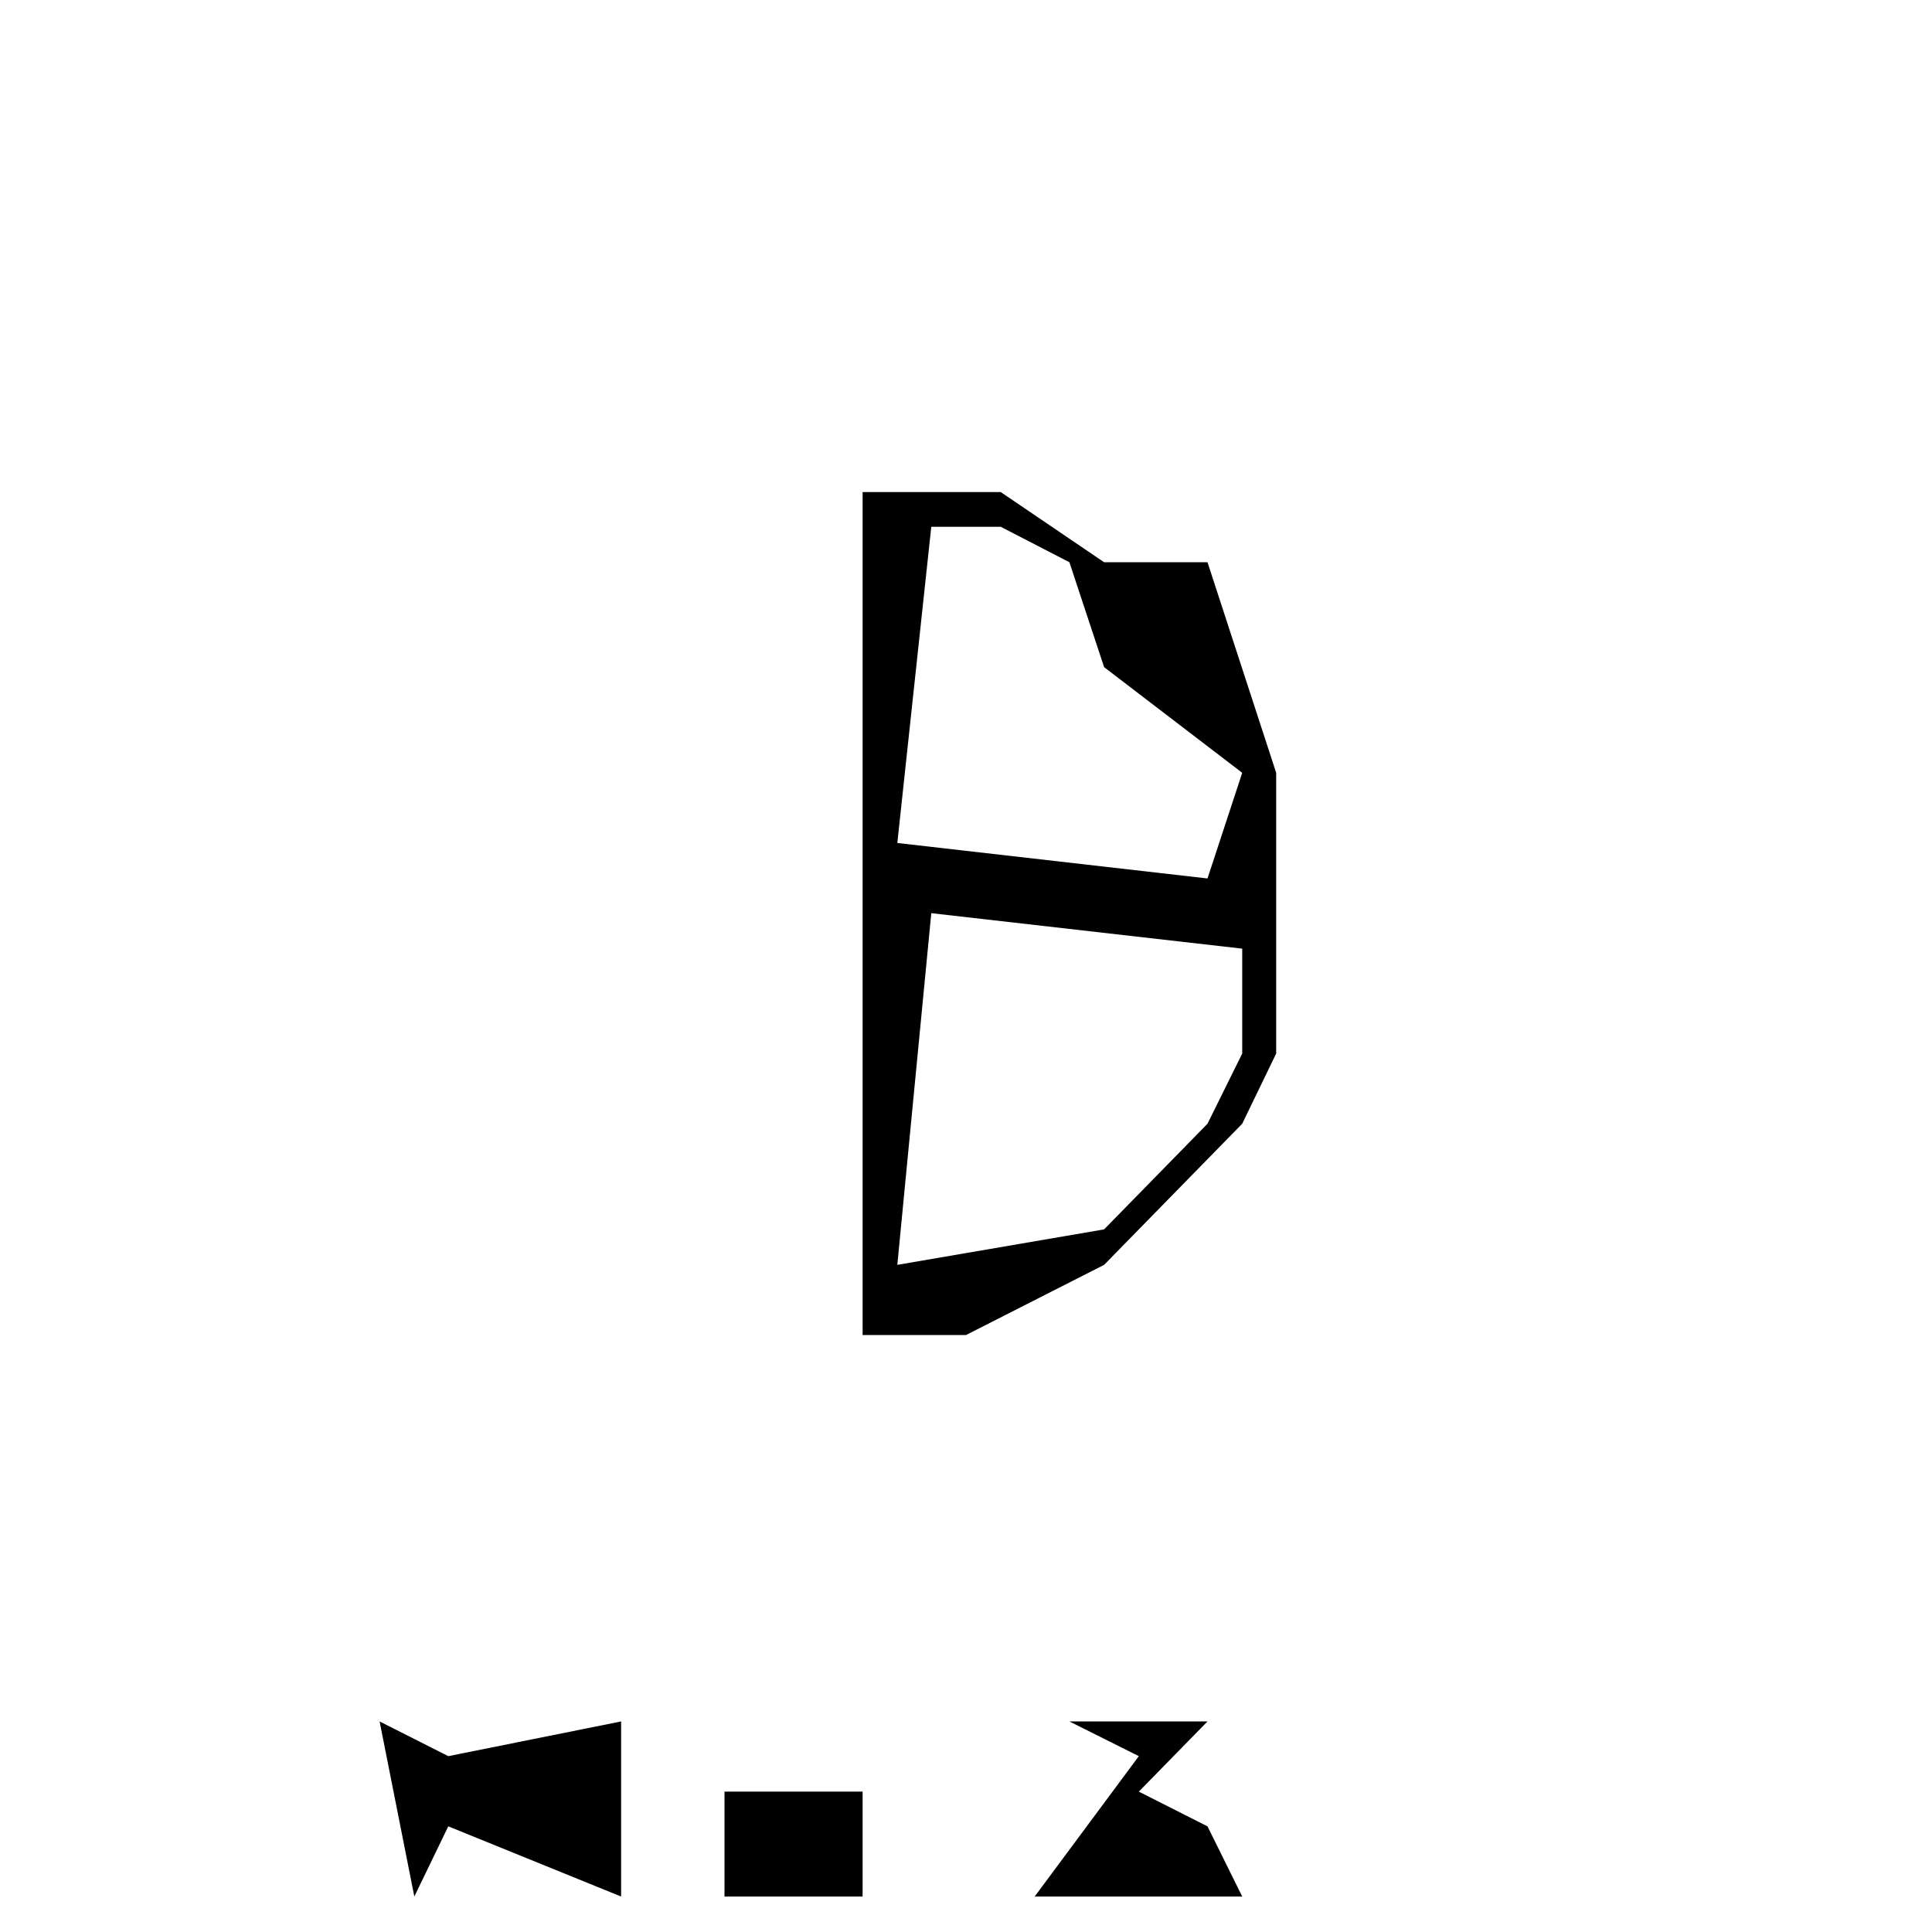
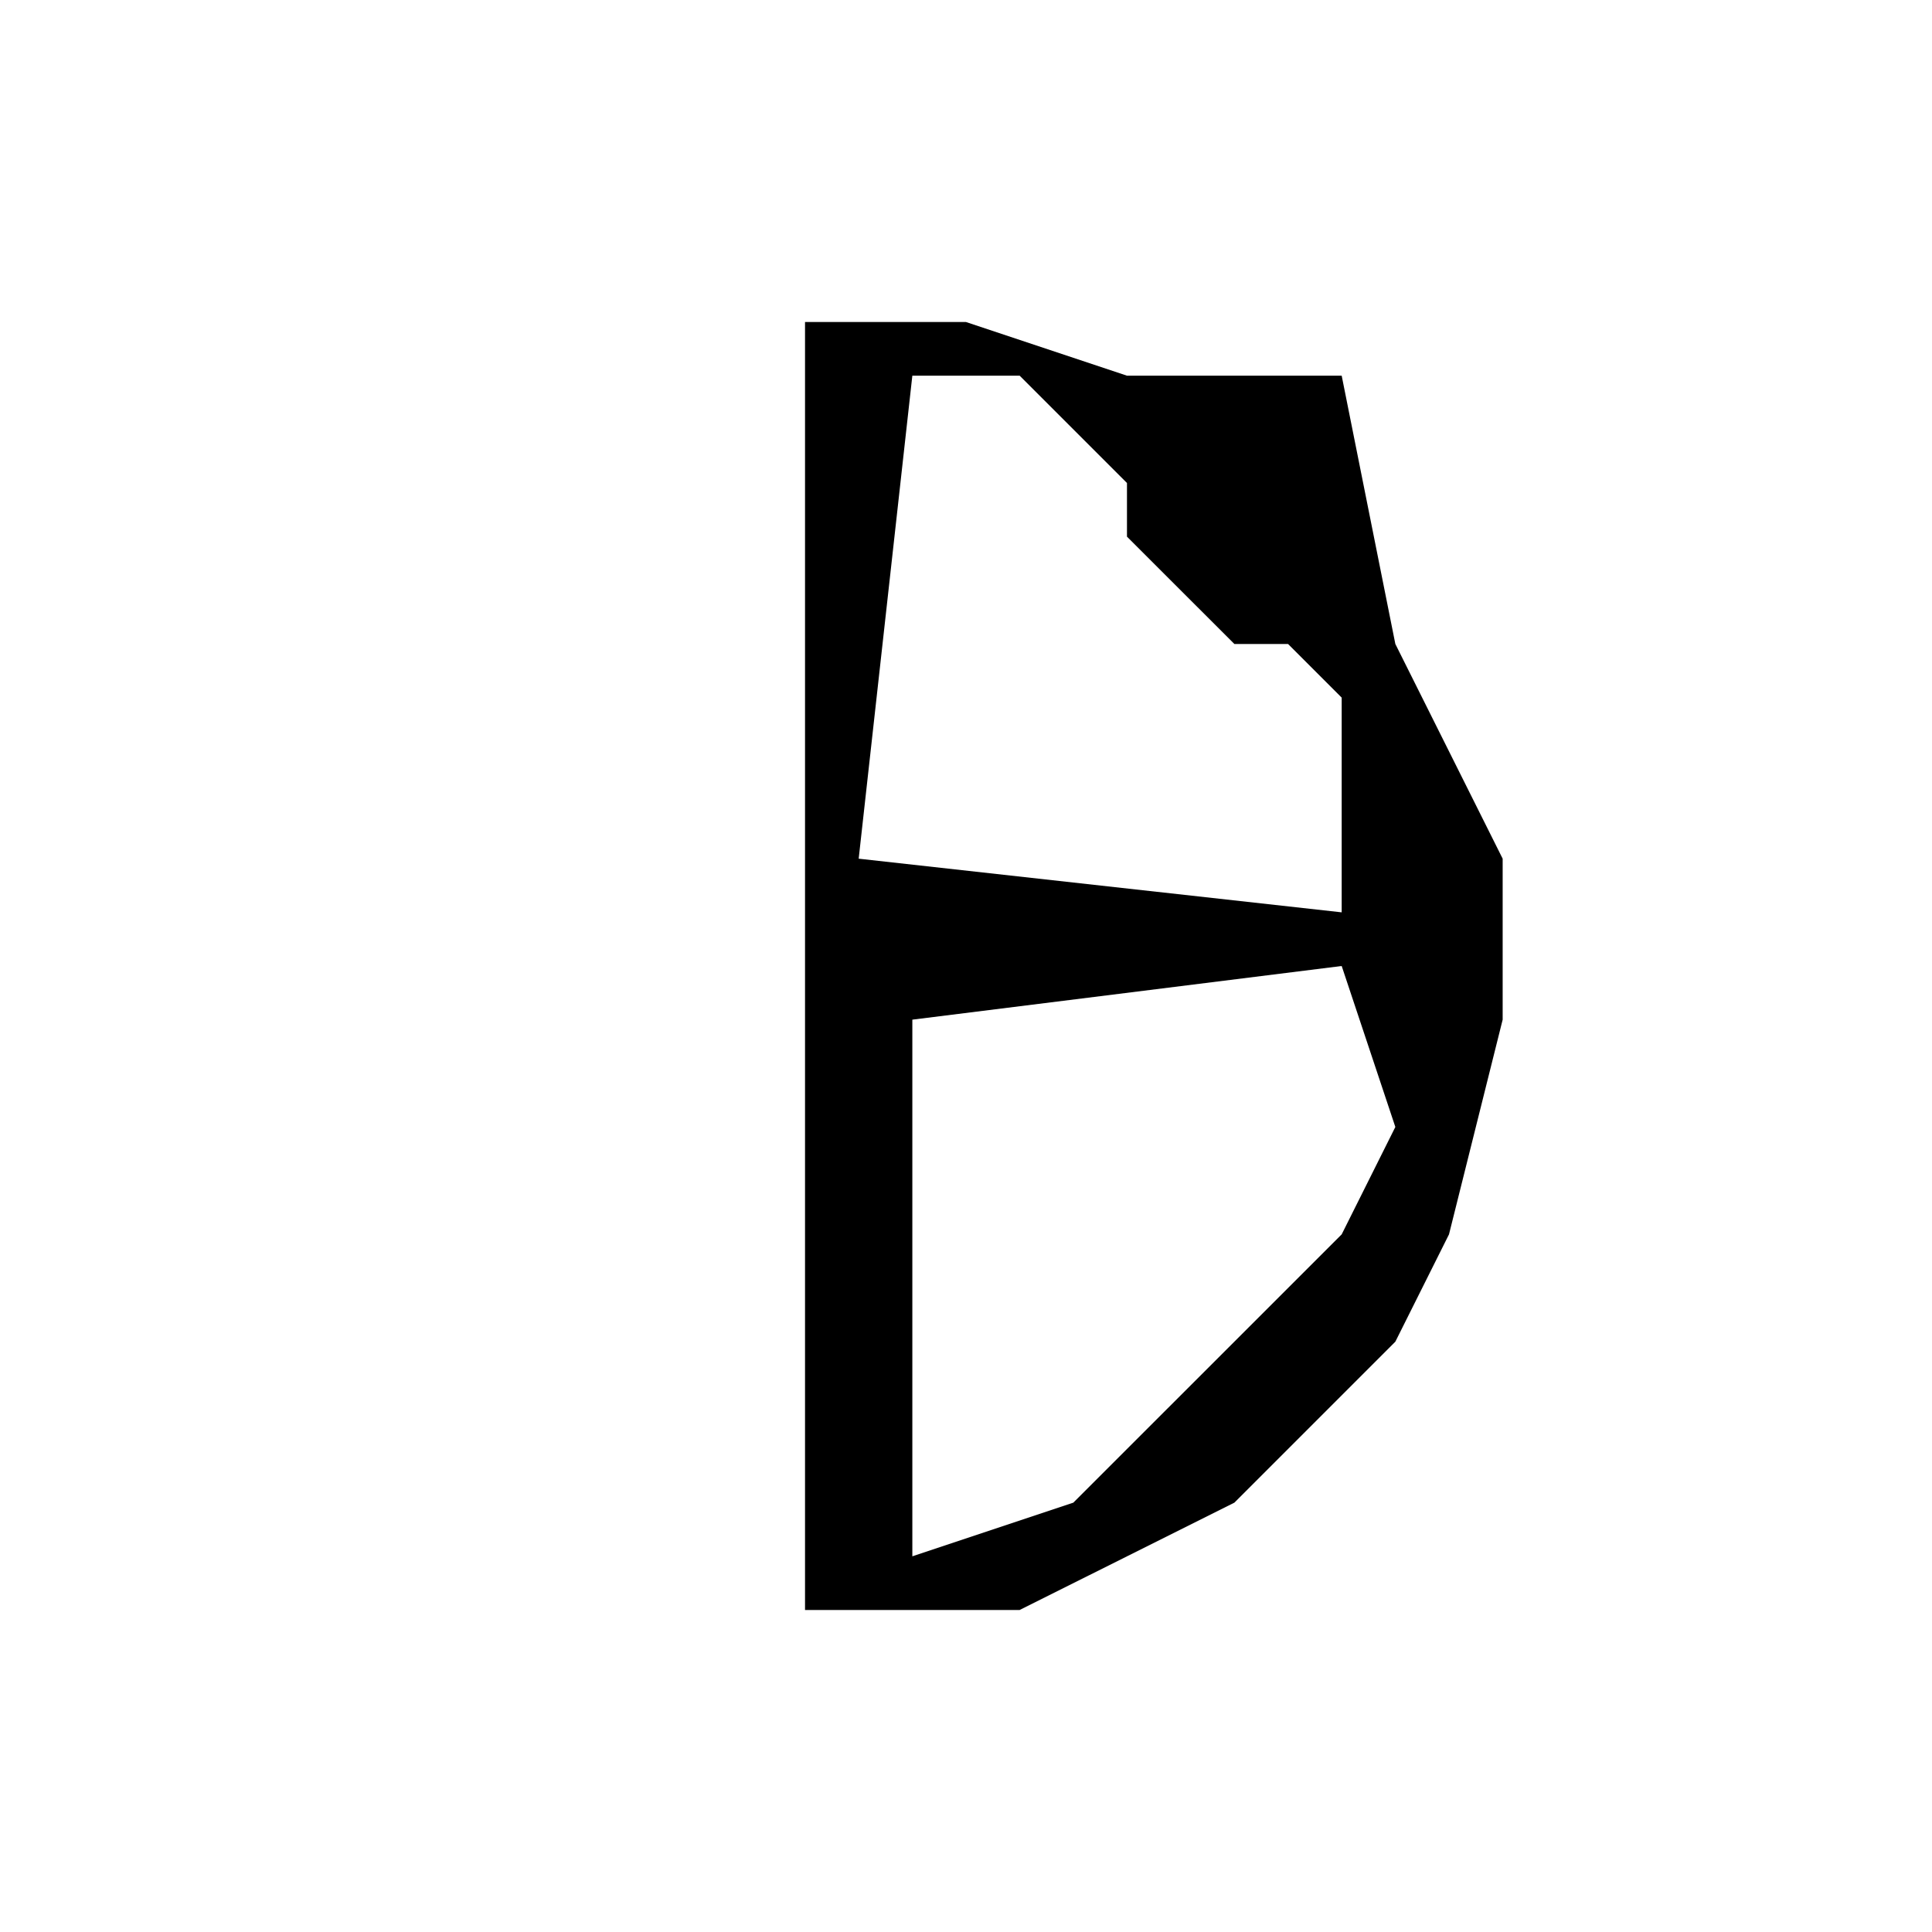
<svg xmlns="http://www.w3.org/2000/svg" viewBox="0 0 256 256" width="256" height="256">
-   <path d="M 96.0,237.4 L 96.0,251.3 L 114.3,251.3 L 114.3,237.4 Z M 141.7,228.1 L 150.9,232.7 L 137.1,251.3 L 164.6,251.3 L 160.0,242.0 L 150.9,237.4 L 160.0,228.1 Z M 50.3,228.1 L 54.9,251.3 L 59.4,242.0 L 82.3,251.3 L 82.3,228.1 L 59.4,232.7 Z M 114.3,65.2 L 114.3,176.9 L 128.0,176.9 L 146.3,167.6 L 164.6,148.9 L 169.1,139.6 L 169.1,102.4 L 160.0,74.5 L 146.3,74.5 L 132.6,65.2 Z M 123.4,121.0 L 164.6,125.7 L 164.6,139.6 L 160.0,148.9 L 146.3,162.9 L 118.9,167.6 Z M 123.4,69.8 L 132.6,69.8 L 141.7,74.5 L 146.3,88.4 L 164.6,102.4 L 160.0,116.4 L 118.9,111.7 Z" fill="currentColor" fill-rule="evenodd" />
+   <path d="M 106.67,42.67 L 106.67,213.33 L 135.11,213.33 L 163.56,199.11 L 184.89,177.78 L 192.0,163.56 L 199.11,135.11 L 199.11,113.78 L 184.89,85.33 L 177.78,49.78 L 149.33,49.78 L 128.0,42.67 Z M 177.78,128.0 L 184.89,149.33 L 177.78,163.56 L 142.22,199.11 L 120.89,206.22 L 120.89,135.11 Z M 120.89,49.78 L 135.11,49.78 L 149.33,64.0 L 149.33,71.11 L 163.56,85.33 L 170.67,85.33 L 177.78,92.44 L 177.78,120.89 L 113.78,113.78 Z" fill="currentColor" fill-rule="evenodd" />
</svg>
